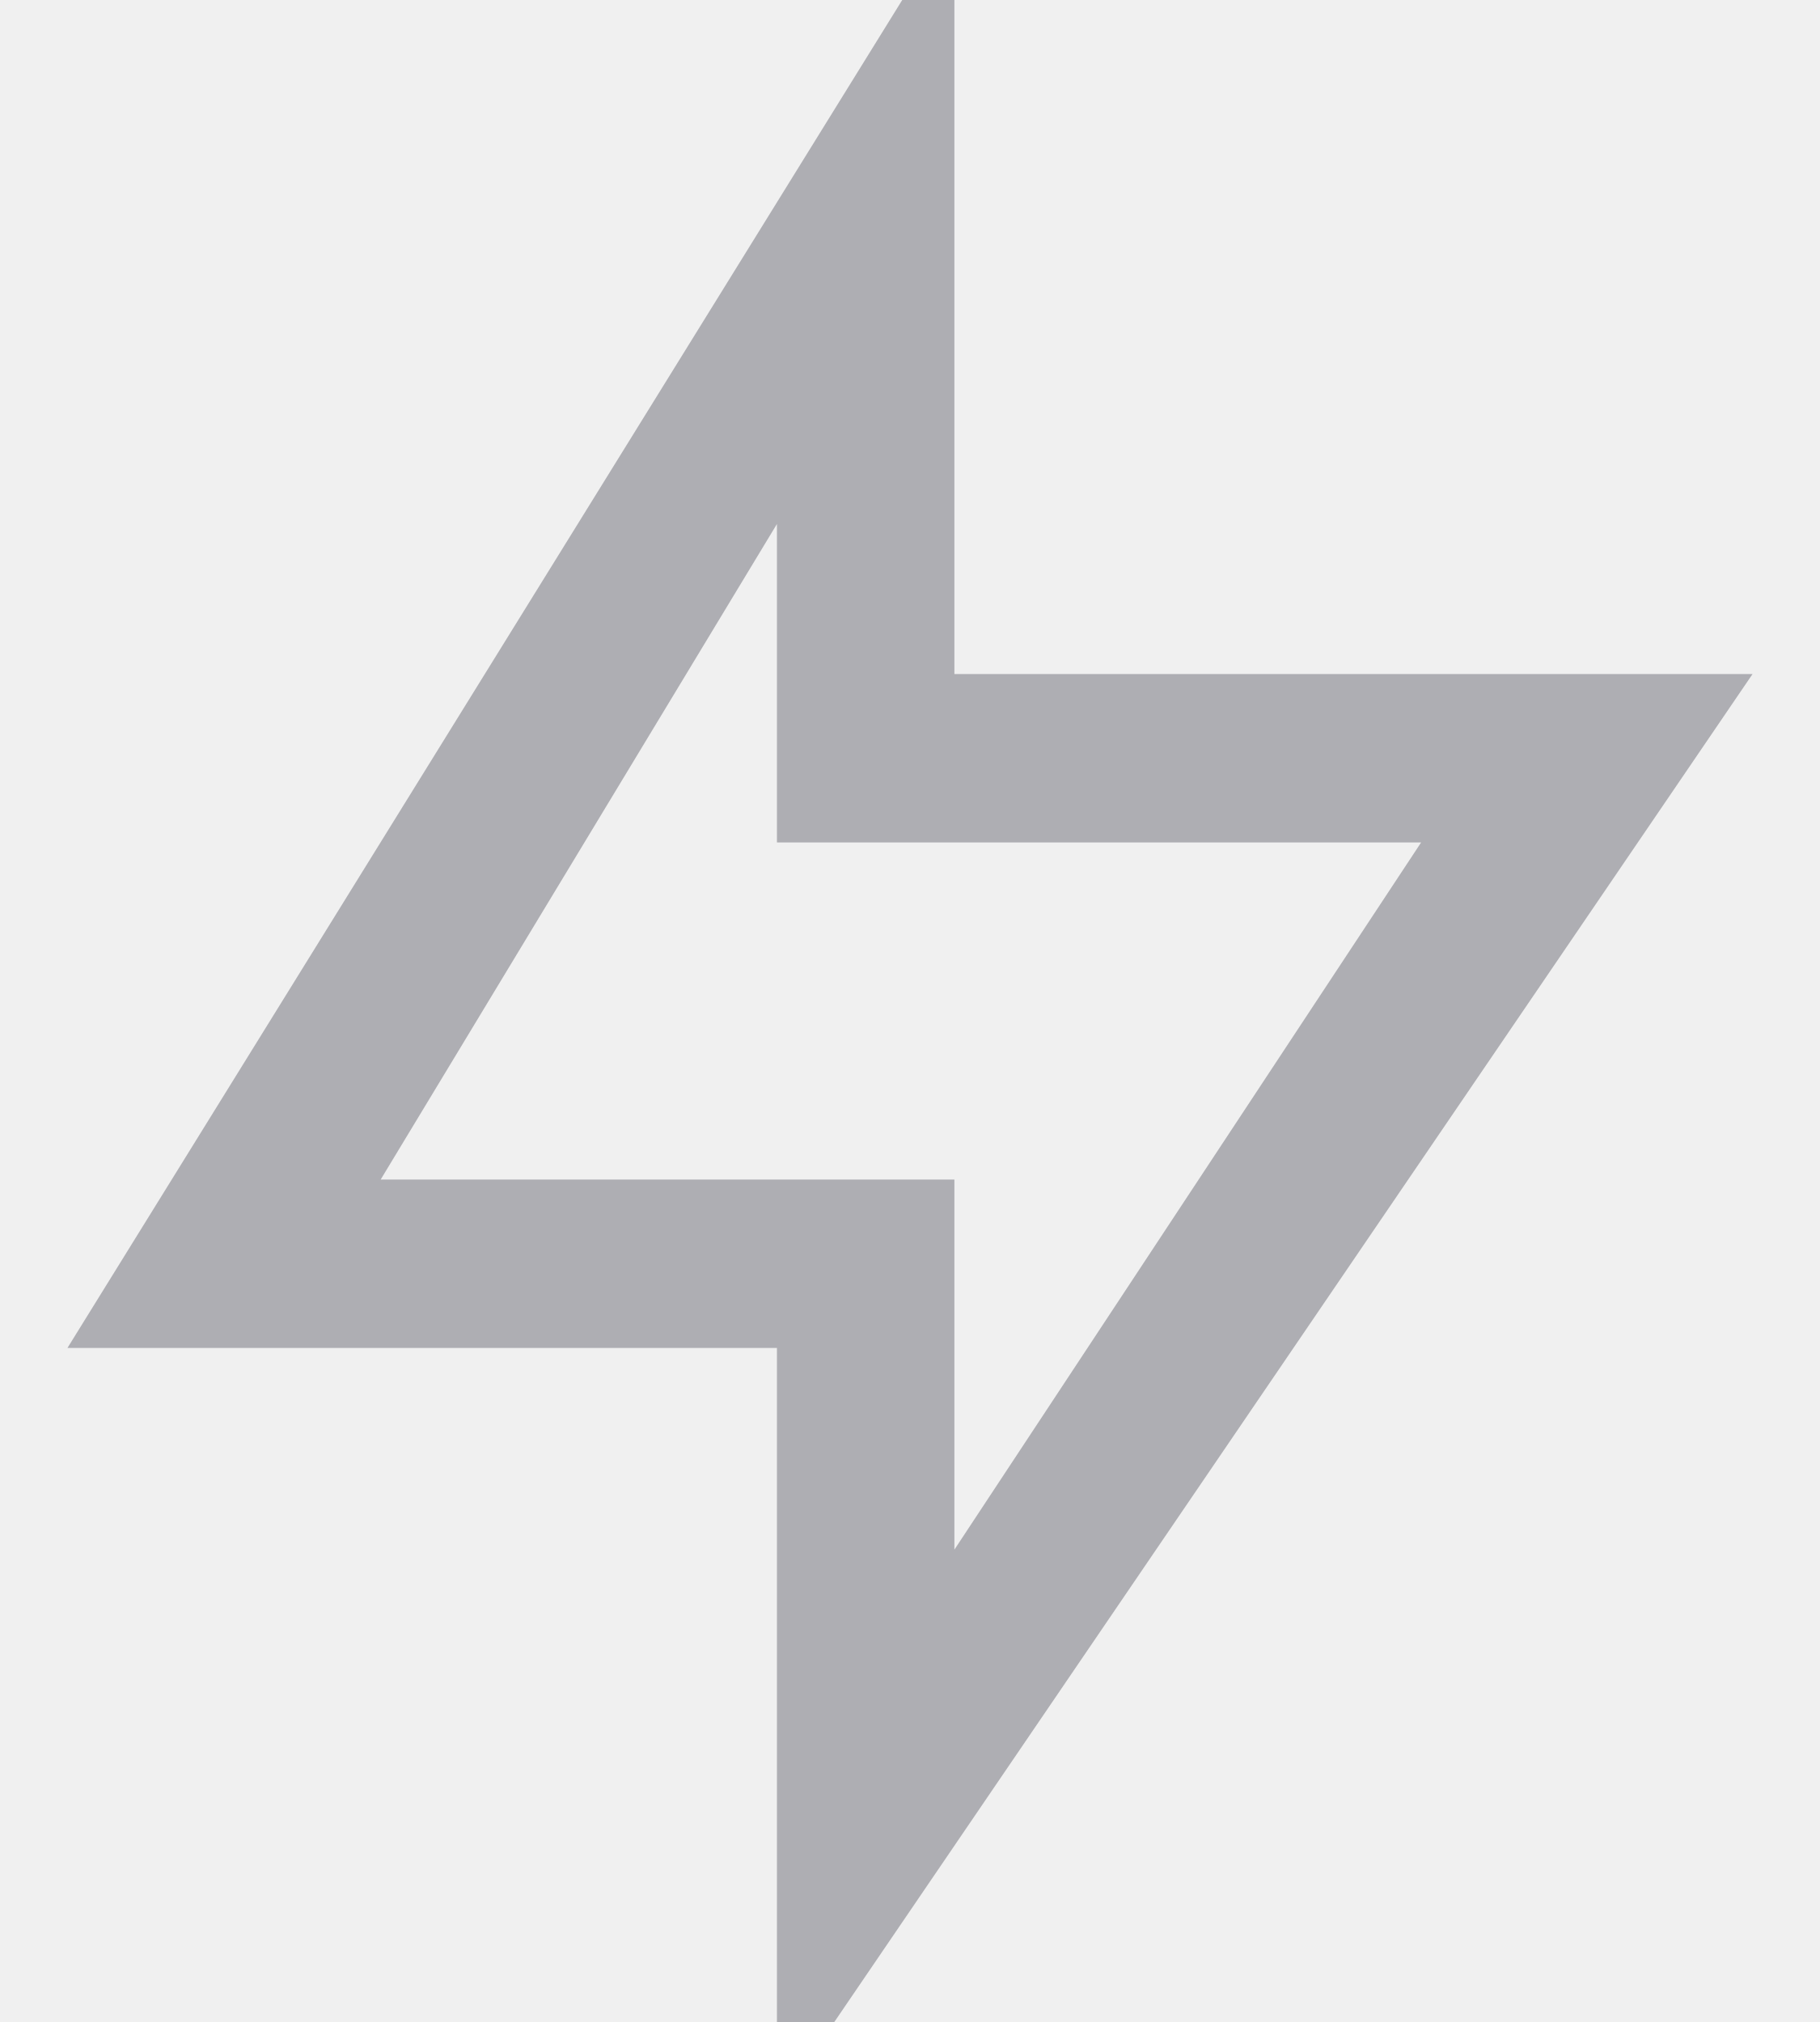
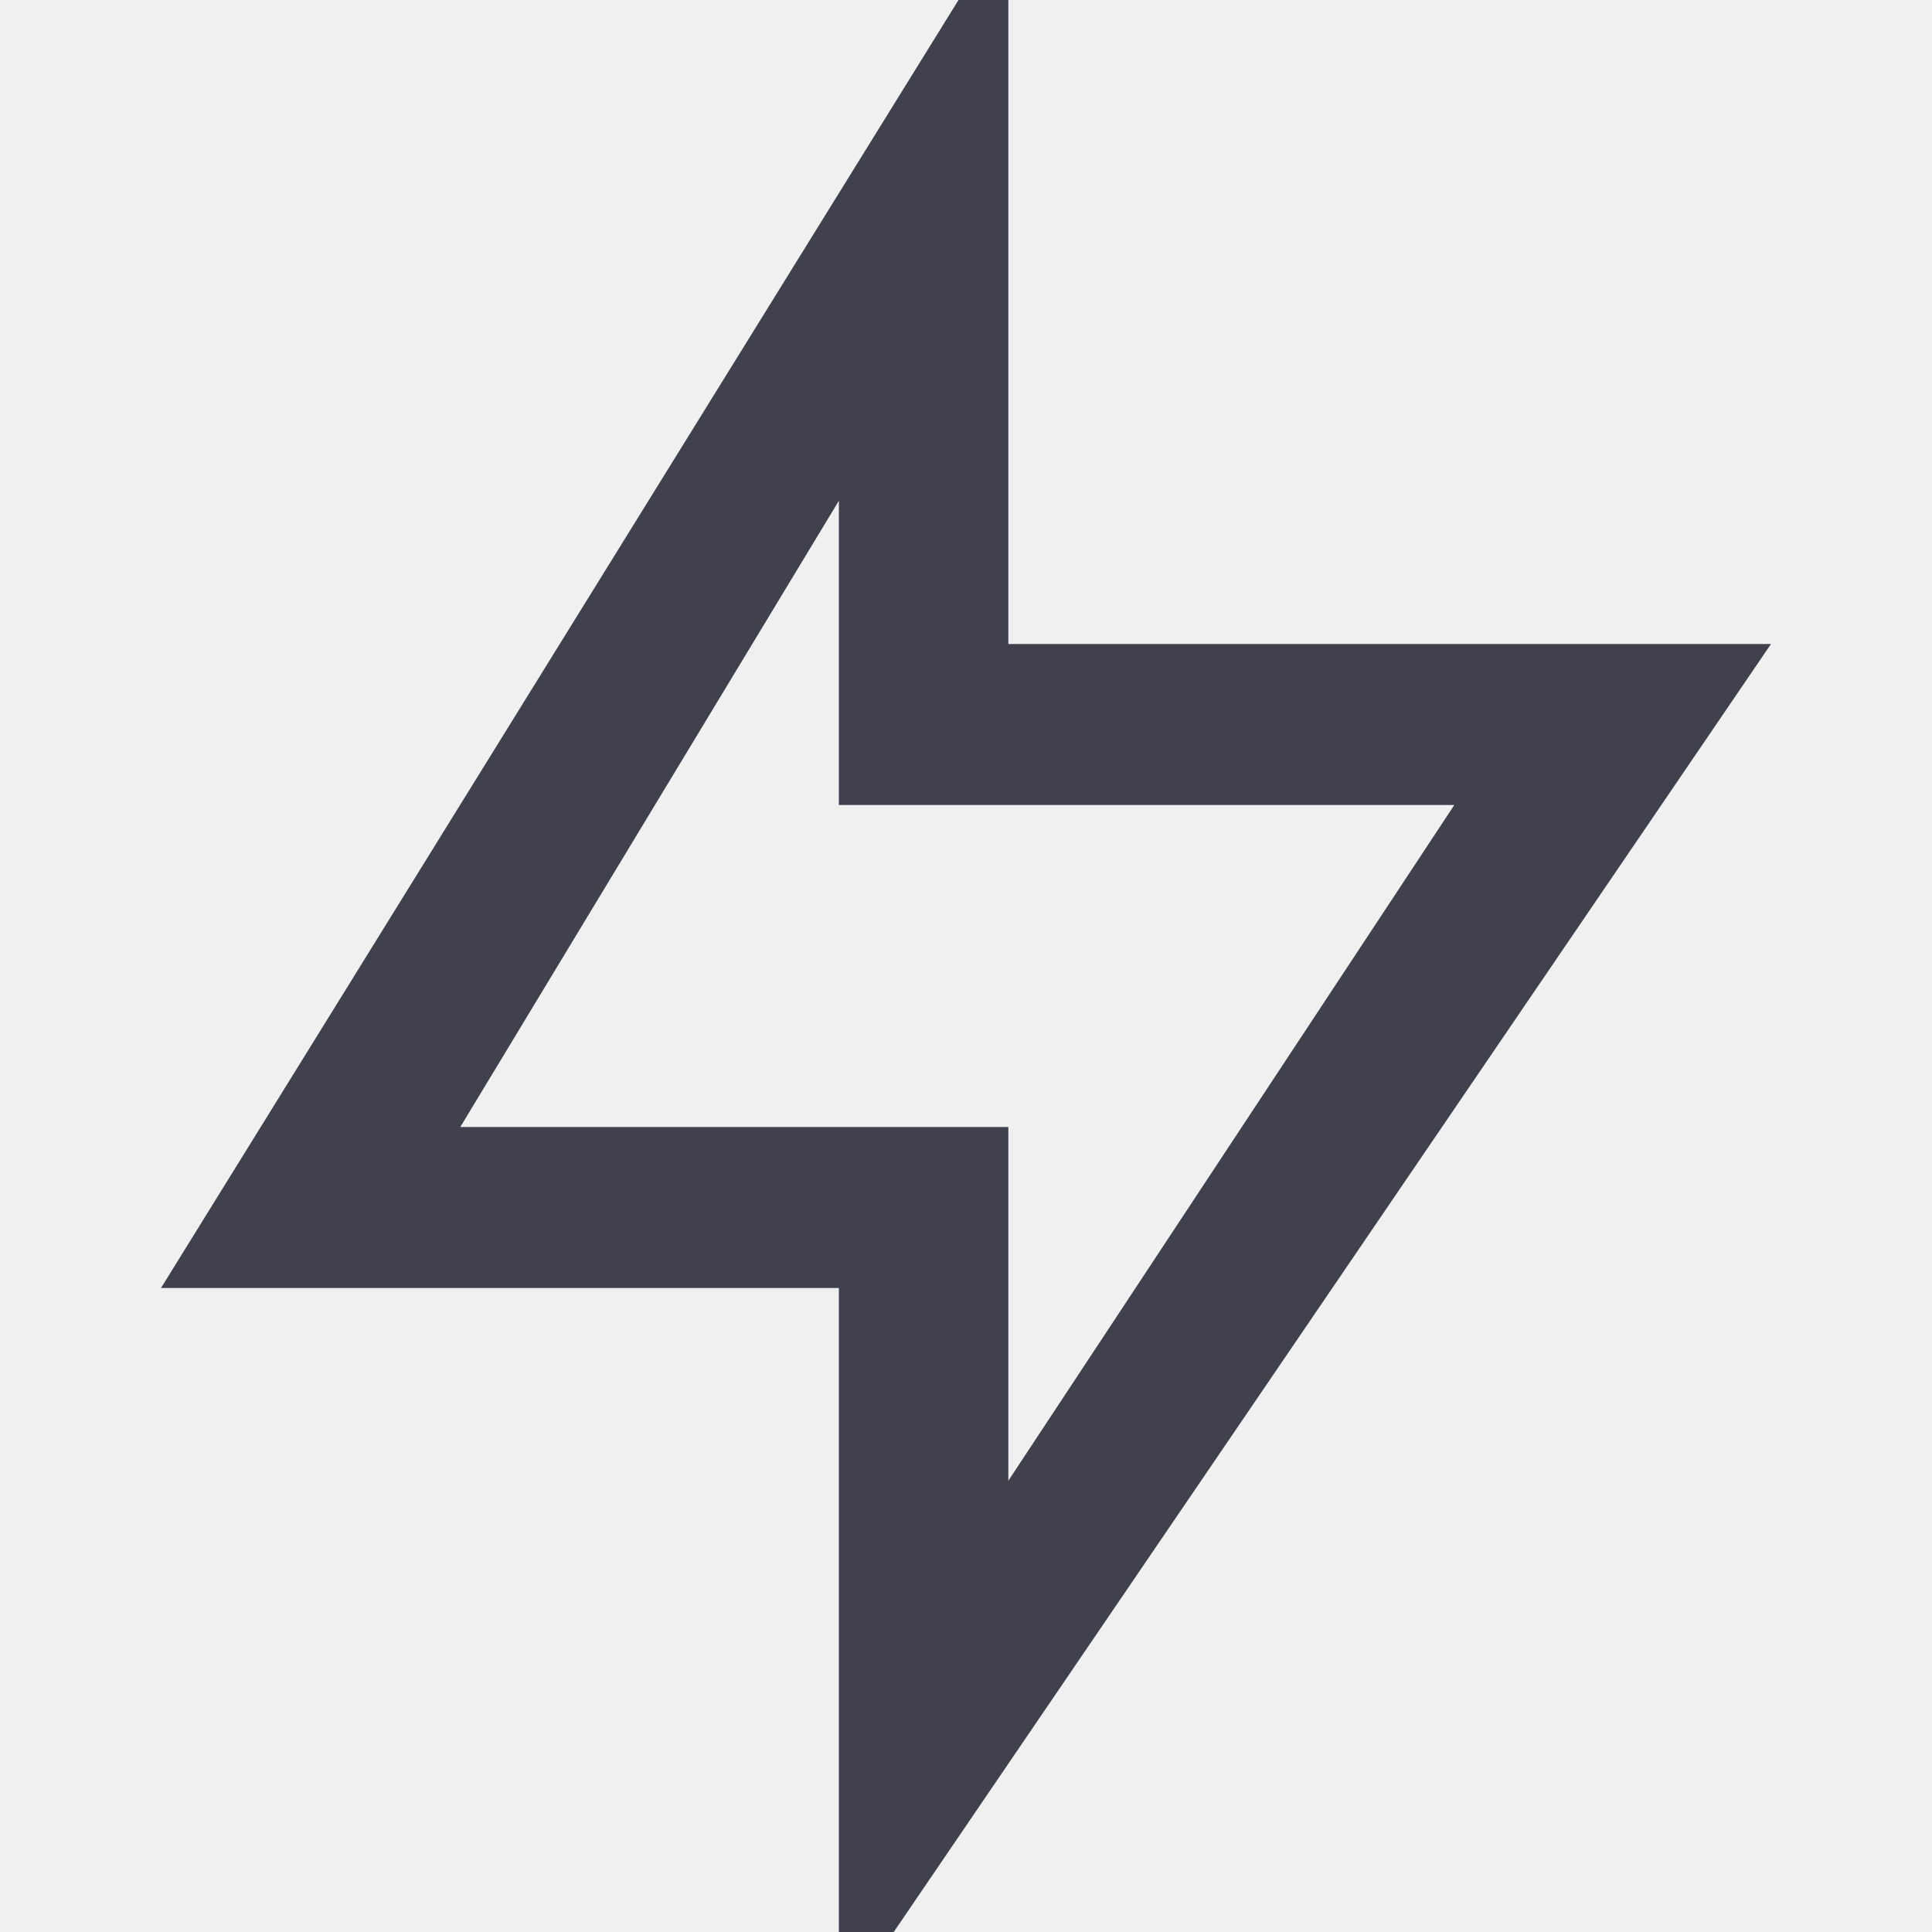
- <svg xmlns="http://www.w3.org/2000/svg" width="18" height="20" viewBox="0 0 18 20" fill="none">
-   <path d="M9.439 6.667H17.333L7.684 20.833V13.333H0.667L9.439 -0.833V6.667ZM7.684 8.333V5.183L3.765 11.667H9.439V15.328L14.055 8.333H7.684Z" fill="#AEAEB3" />
+ <svg xmlns="http://www.w3.org/2000/svg" width="24" height="24" viewBox="0 0 24 24" fill="none">
+   <g clip-path="url(#clip0)">
+     <path d="M12.526 8H22L10.421 25V16H2L12.526 -1V8ZM10.421 10V6.22L5.718 14H12.526V18.394L18.066 10H10.421Z" fill="#41414D" />
+   </g>
+   <defs>
+     <clipPath id="clip0">
+       <rect width="24" height="24" fill="white" />
+     </clipPath>
+   </defs>
</svg>
